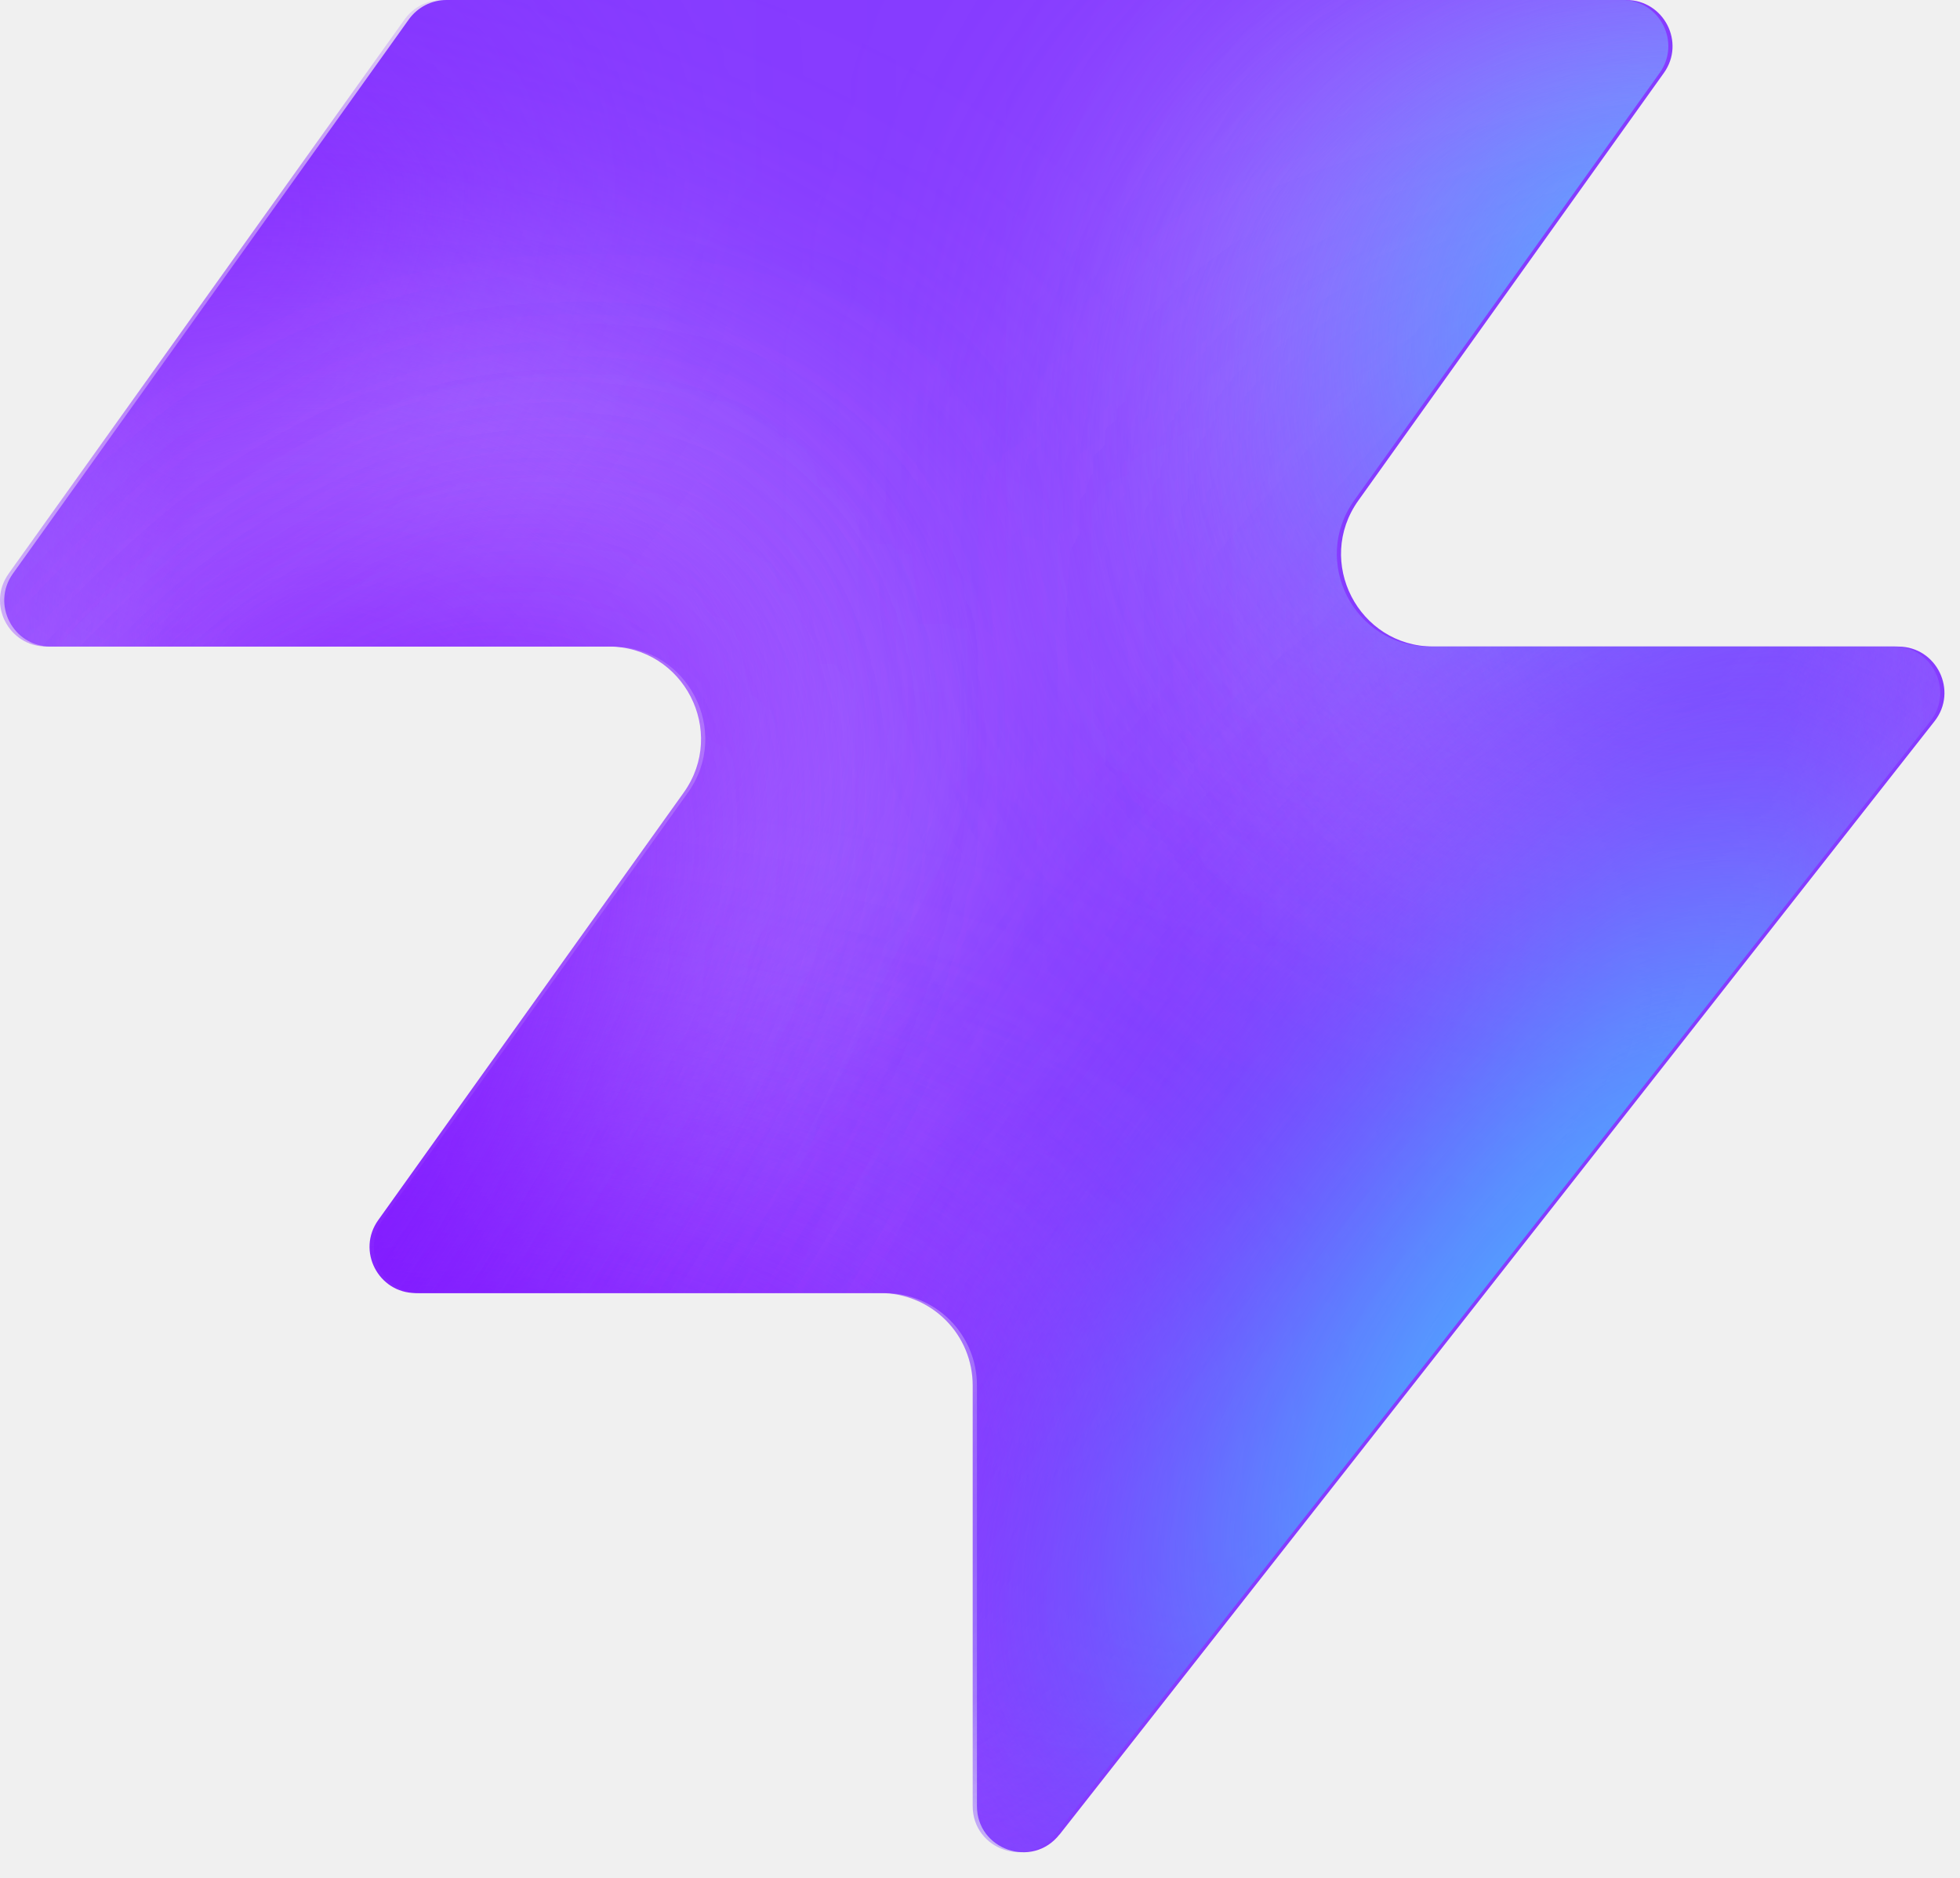
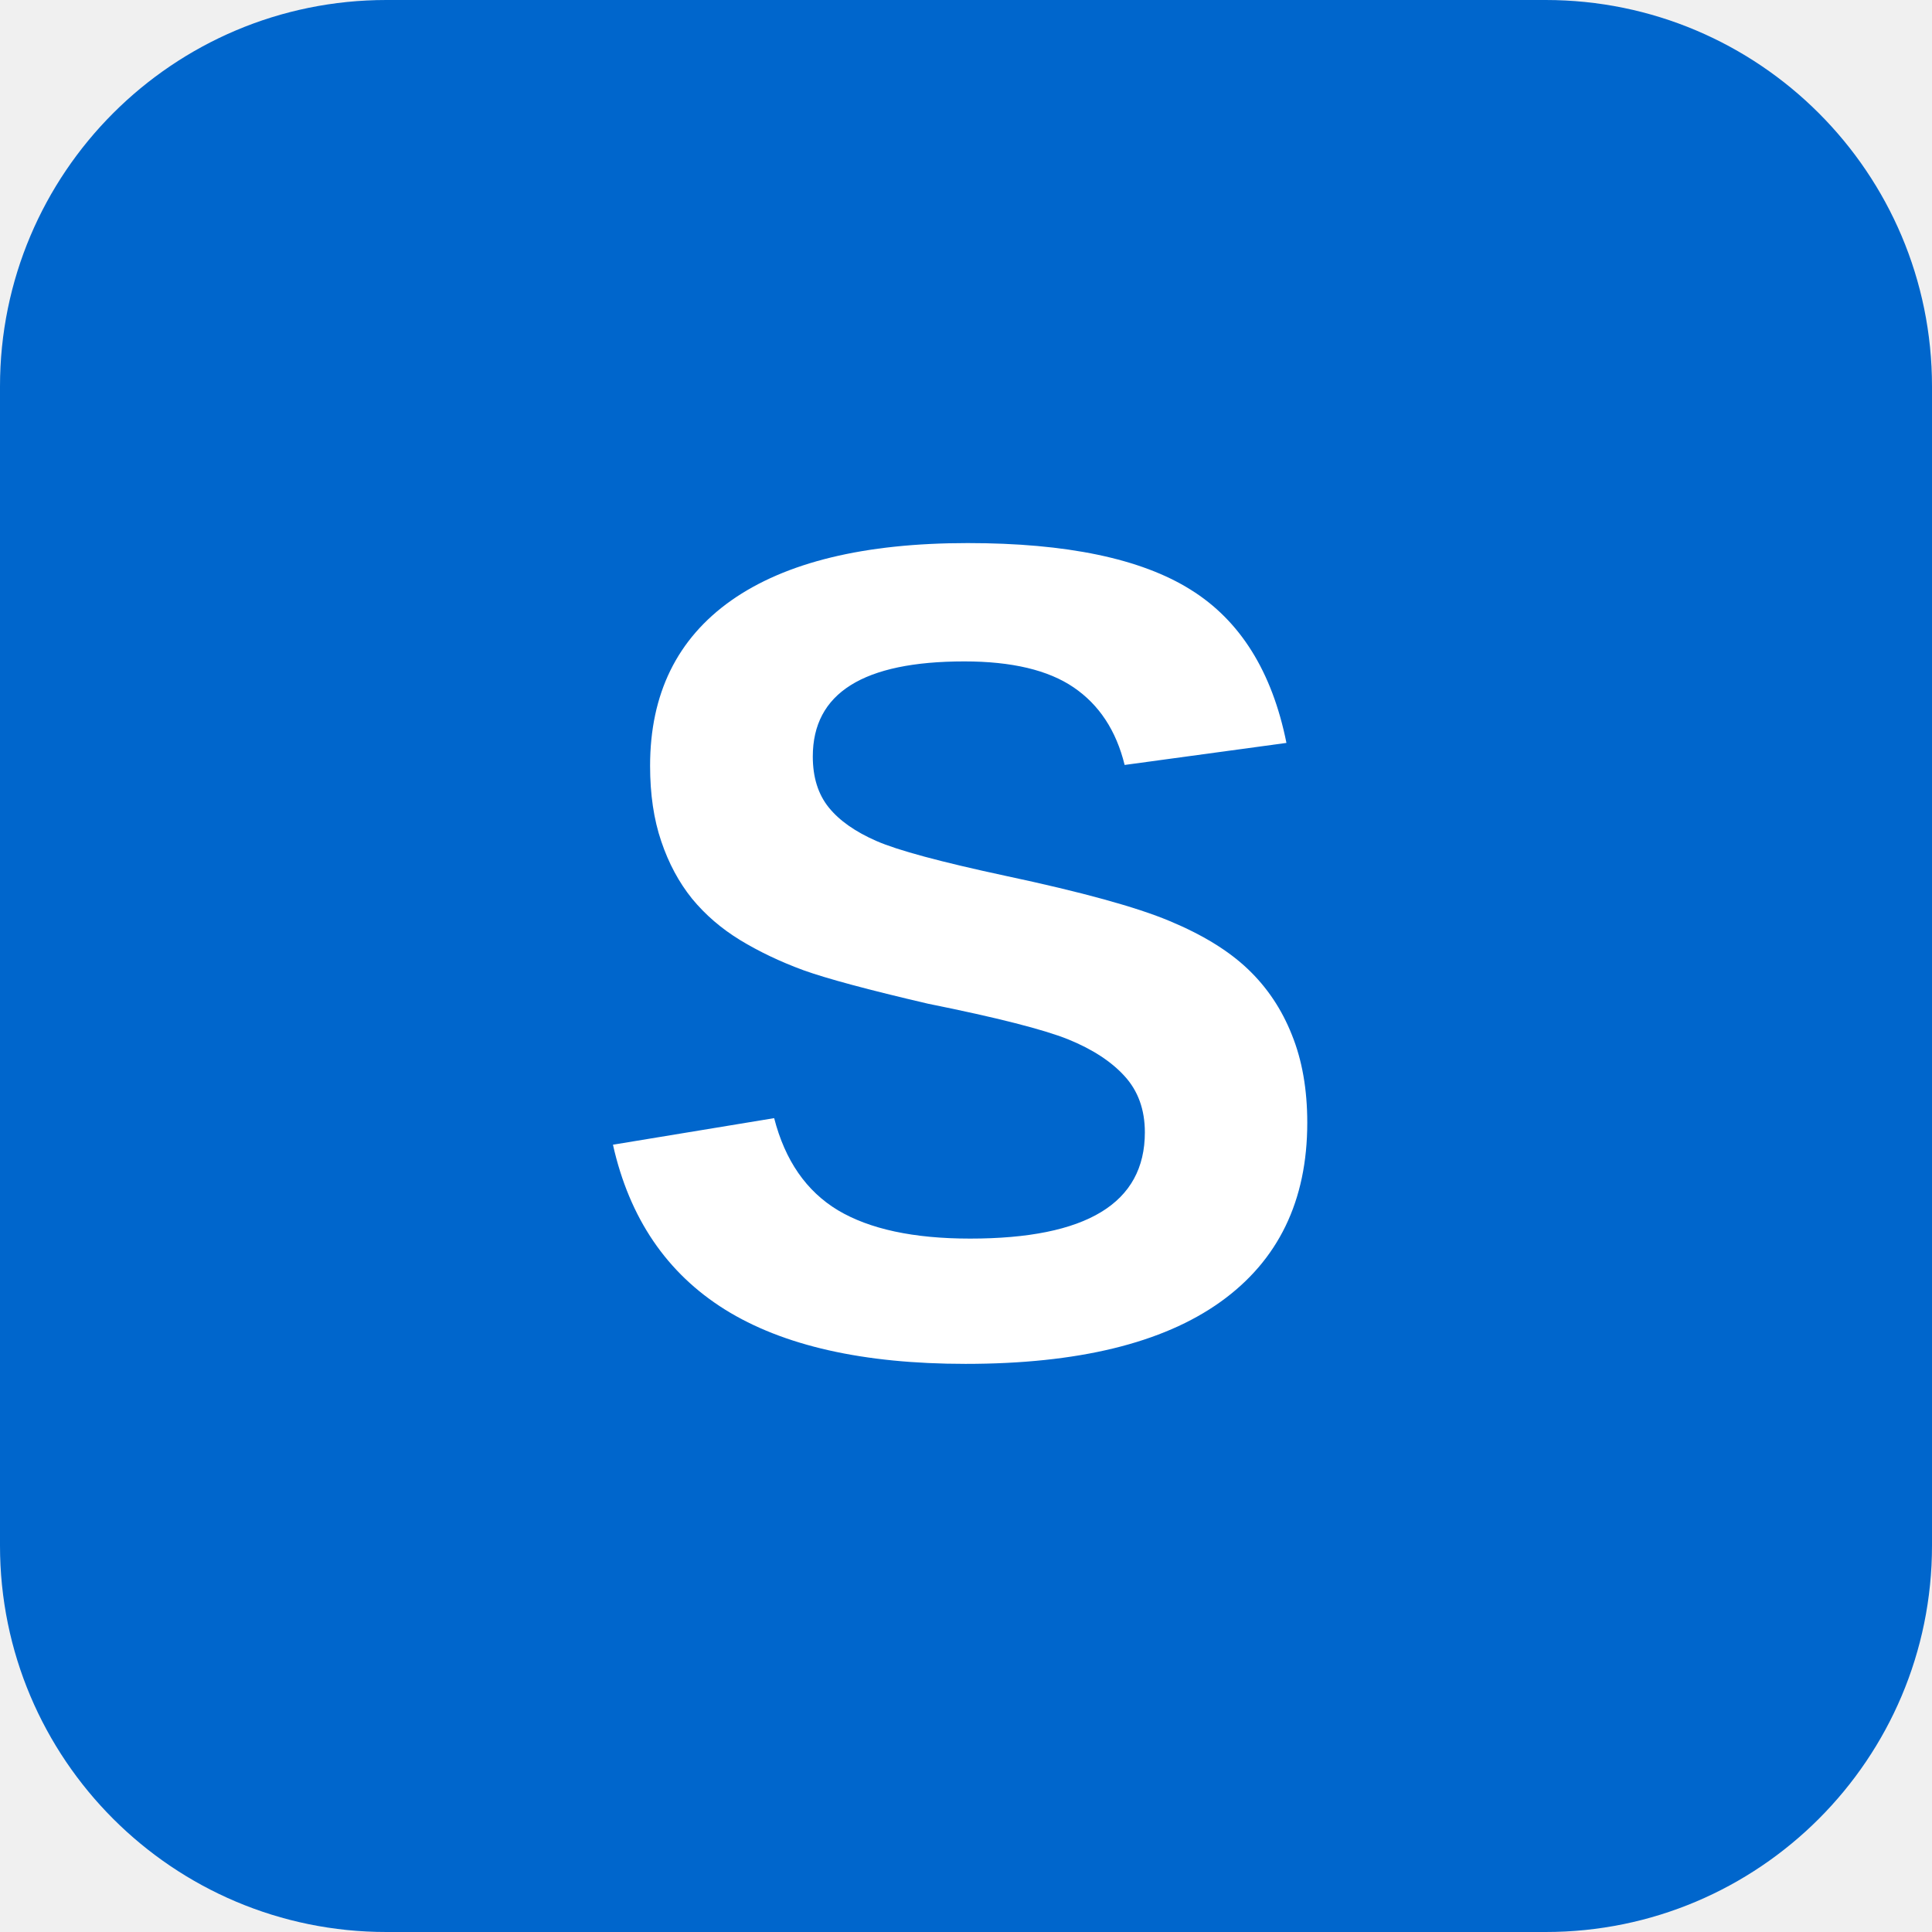
- <svg xmlns="http://www.w3.org/2000/svg" width="48" height="46" fill="none" viewBox="0 0 48 46">
-   <path fill="#863bff" d="M25.946 44.938c-.664.845-2.021.375-2.021-.698V33.937a2.26 2.26 0 0 0-2.262-2.262H10.287c-.92 0-1.456-1.04-.92-1.788l7.48-10.471c1.07-1.497 0-3.578-1.842-3.578H1.237c-.92 0-1.456-1.04-.92-1.788L10.013.474c.214-.297.556-.474.92-.474h28.894c.92 0 1.456 1.04.92 1.788l-7.48 10.471c-1.07 1.498 0 3.579 1.842 3.579h11.377c.943 0 1.473 1.088.89 1.83L25.947 44.94z" style="fill:#863bff;fill:color(display-p3 .525 .23 1);fill-opacity:1" />
-   <mask id="a" width="48" height="46" x="0" y="0" maskUnits="userSpaceOnUse" style="mask-type:alpha">
-     <path fill="#000" d="M25.842 44.938c-.664.844-2.021.375-2.021-.698V33.937a2.26 2.26 0 0 0-2.262-2.262H10.183c-.92 0-1.456-1.04-.92-1.788l7.48-10.471c1.07-1.498 0-3.579-1.842-3.579H1.133c-.92 0-1.456-1.04-.92-1.787L9.91.473c.214-.297.556-.474.92-.474h28.894c.92 0 1.456 1.04.92 1.788l-7.48 10.471c-1.07 1.498 0 3.578 1.842 3.578h11.377c.943 0 1.473 1.088.89 1.832L25.843 44.94z" style="fill:#000;fill-opacity:1" />
-   </mask>
-   <g mask="url(#a)">
-     <g filter="url(#b)">
-       <ellipse cx="5.508" cy="14.704" fill="#ede6ff" rx="5.508" ry="14.704" style="fill:#ede6ff;fill:color(display-p3 .927 .903 1);fill-opacity:1" transform="matrix(.00324 1 1 -.00324 -4.47 31.516)" />
-     </g>
-     <g filter="url(#c)">
-       <ellipse cx="10.399" cy="29.851" fill="#ede6ff" rx="10.399" ry="29.851" style="fill:#ede6ff;fill:color(display-p3 .927 .903 1);fill-opacity:1" transform="matrix(.00324 1 1 -.00324 -39.328 7.883)" />
-     </g>
-     <g filter="url(#d)">
-       <ellipse cx="5.508" cy="30.487" fill="#7e14ff" rx="5.508" ry="30.487" style="fill:#7e14ff;fill:color(display-p3 .492 .077 1);fill-opacity:1" transform="rotate(89.814 -25.913 -14.639)scale(1 -1)" />
-     </g>
-     <g filter="url(#e)">
-       <ellipse cx="5.508" cy="30.599" fill="#7e14ff" rx="5.508" ry="30.599" style="fill:#7e14ff;fill:color(display-p3 .492 .077 1);fill-opacity:1" transform="rotate(89.814 -32.644 -3.334)scale(1 -1)" />
-     </g>
-     <g filter="url(#f)">
-       <ellipse cx="5.508" cy="30.599" fill="#7e14ff" rx="5.508" ry="30.599" style="fill:#7e14ff;fill:color(display-p3 .492 .077 1);fill-opacity:1" transform="matrix(.00324 1 1 -.00324 -34.34 30.47)" />
-     </g>
-     <g filter="url(#g)">
-       <ellipse cx="14.072" cy="22.078" fill="#ede6ff" rx="14.072" ry="22.078" style="fill:#ede6ff;fill:color(display-p3 .927 .903 1);fill-opacity:1" transform="rotate(93.35 24.506 48.493)scale(-1 1)" />
-     </g>
-     <g filter="url(#h)">
-       <ellipse cx="3.47" cy="21.501" fill="#7e14ff" rx="3.47" ry="21.501" style="fill:#7e14ff;fill:color(display-p3 .492 .077 1);fill-opacity:1" transform="rotate(89.009 28.708 47.59)scale(-1 1)" />
-     </g>
-     <g filter="url(#i)">
-       <ellipse cx="3.47" cy="21.501" fill="#7e14ff" rx="3.47" ry="21.501" style="fill:#7e14ff;fill:color(display-p3 .492 .077 1);fill-opacity:1" transform="rotate(89.009 28.708 47.59)scale(-1 1)" />
-     </g>
-     <g filter="url(#j)">
-       <ellipse cx=".387" cy="8.972" fill="#7e14ff" rx="4.407" ry="29.108" style="fill:#7e14ff;fill:color(display-p3 .492 .077 1);fill-opacity:1" transform="rotate(39.51 .387 8.972)" />
-     </g>
-     <g filter="url(#k)">
-       <ellipse cx="47.523" cy="-6.092" fill="#7e14ff" rx="4.407" ry="29.108" style="fill:#7e14ff;fill:color(display-p3 .492 .077 1);fill-opacity:1" transform="rotate(37.892 47.523 -6.092)" />
-     </g>
-     <g filter="url(#l)">
-       <ellipse cx="41.412" cy="6.333" fill="#47bfff" rx="5.971" ry="9.665" style="fill:#47bfff;fill:color(display-p3 .28 .748 1);fill-opacity:1" transform="rotate(37.892 41.412 6.333)" />
-     </g>
-     <g filter="url(#m)">
-       <ellipse cx="-1.879" cy="38.332" fill="#7e14ff" rx="4.407" ry="29.108" style="fill:#7e14ff;fill:color(display-p3 .492 .077 1);fill-opacity:1" transform="rotate(37.892 -1.88 38.332)" />
-     </g>
-     <g filter="url(#n)">
-       <ellipse cx="-1.879" cy="38.332" fill="#7e14ff" rx="4.407" ry="29.108" style="fill:#7e14ff;fill:color(display-p3 .492 .077 1);fill-opacity:1" transform="rotate(37.892 -1.88 38.332)" />
-     </g>
-     <g filter="url(#o)">
-       <ellipse cx="35.651" cy="29.907" fill="#7e14ff" rx="4.407" ry="29.108" style="fill:#7e14ff;fill:color(display-p3 .492 .077 1);fill-opacity:1" transform="rotate(37.892 35.651 29.907)" />
-     </g>
-     <g filter="url(#p)">
-       <ellipse cx="38.418" cy="32.4" fill="#47bfff" rx="5.971" ry="15.297" style="fill:#47bfff;fill:color(display-p3 .28 .748 1);fill-opacity:1" transform="rotate(37.892 38.418 32.4)" />
-     </g>
-   </g>
-   <defs>
-     <filter id="b" width="60.045" height="41.654" x="-19.77" y="16.149" color-interpolation-filters="sRGB" filterUnits="userSpaceOnUse">
-       <feFlood flood-opacity="0" result="BackgroundImageFix" />
-       <feBlend in="SourceGraphic" in2="BackgroundImageFix" result="shape" />
-       <feGaussianBlur result="effect1_foregroundBlur_2002_17158" stdDeviation="7.659" />
-     </filter>
-     <filter id="c" width="90.34" height="51.437" x="-54.613" y="-7.533" color-interpolation-filters="sRGB" filterUnits="userSpaceOnUse">
-       <feFlood flood-opacity="0" result="BackgroundImageFix" />
-       <feBlend in="SourceGraphic" in2="BackgroundImageFix" result="shape" />
-       <feGaussianBlur result="effect1_foregroundBlur_2002_17158" stdDeviation="7.659" />
-     </filter>
-     <filter id="d" width="79.355" height="29.4" x="-49.64" y="2.03" color-interpolation-filters="sRGB" filterUnits="userSpaceOnUse">
-       <feFlood flood-opacity="0" result="BackgroundImageFix" />
-       <feBlend in="SourceGraphic" in2="BackgroundImageFix" result="shape" />
-       <feGaussianBlur result="effect1_foregroundBlur_2002_17158" stdDeviation="4.596" />
-     </filter>
-     <filter id="e" width="79.579" height="29.4" x="-45.045" y="20.029" color-interpolation-filters="sRGB" filterUnits="userSpaceOnUse">
-       <feFlood flood-opacity="0" result="BackgroundImageFix" />
-       <feBlend in="SourceGraphic" in2="BackgroundImageFix" result="shape" />
-       <feGaussianBlur result="effect1_foregroundBlur_2002_17158" stdDeviation="4.596" />
-     </filter>
-     <filter id="f" width="79.579" height="29.4" x="-43.513" y="21.178" color-interpolation-filters="sRGB" filterUnits="userSpaceOnUse">
-       <feFlood flood-opacity="0" result="BackgroundImageFix" />
-       <feBlend in="SourceGraphic" in2="BackgroundImageFix" result="shape" />
-       <feGaussianBlur result="effect1_foregroundBlur_2002_17158" stdDeviation="4.596" />
-     </filter>
-     <filter id="g" width="74.749" height="58.852" x="15.756" y="-17.901" color-interpolation-filters="sRGB" filterUnits="userSpaceOnUse">
-       <feFlood flood-opacity="0" result="BackgroundImageFix" />
-       <feBlend in="SourceGraphic" in2="BackgroundImageFix" result="shape" />
-       <feGaussianBlur result="effect1_foregroundBlur_2002_17158" stdDeviation="7.659" />
-     </filter>
-     <filter id="h" width="61.377" height="25.362" x="23.548" y="2.284" color-interpolation-filters="sRGB" filterUnits="userSpaceOnUse">
-       <feFlood flood-opacity="0" result="BackgroundImageFix" />
-       <feBlend in="SourceGraphic" in2="BackgroundImageFix" result="shape" />
-       <feGaussianBlur result="effect1_foregroundBlur_2002_17158" stdDeviation="4.596" />
-     </filter>
-     <filter id="i" width="61.377" height="25.362" x="23.548" y="2.284" color-interpolation-filters="sRGB" filterUnits="userSpaceOnUse">
-       <feFlood flood-opacity="0" result="BackgroundImageFix" />
-       <feBlend in="SourceGraphic" in2="BackgroundImageFix" result="shape" />
-       <feGaussianBlur result="effect1_foregroundBlur_2002_17158" stdDeviation="4.596" />
-     </filter>
-     <filter id="j" width="56.045" height="63.649" x="-27.636" y="-22.853" color-interpolation-filters="sRGB" filterUnits="userSpaceOnUse">
-       <feFlood flood-opacity="0" result="BackgroundImageFix" />
-       <feBlend in="SourceGraphic" in2="BackgroundImageFix" result="shape" />
-       <feGaussianBlur result="effect1_foregroundBlur_2002_17158" stdDeviation="4.596" />
-     </filter>
-     <filter id="k" width="54.814" height="64.646" x="20.116" y="-38.415" color-interpolation-filters="sRGB" filterUnits="userSpaceOnUse">
-       <feFlood flood-opacity="0" result="BackgroundImageFix" />
-       <feBlend in="SourceGraphic" in2="BackgroundImageFix" result="shape" />
-       <feGaussianBlur result="effect1_foregroundBlur_2002_17158" stdDeviation="4.596" />
-     </filter>
-     <filter id="l" width="33.541" height="35.313" x="24.641" y="-11.323" color-interpolation-filters="sRGB" filterUnits="userSpaceOnUse">
-       <feFlood flood-opacity="0" result="BackgroundImageFix" />
-       <feBlend in="SourceGraphic" in2="BackgroundImageFix" result="shape" />
-       <feGaussianBlur result="effect1_foregroundBlur_2002_17158" stdDeviation="4.596" />
-     </filter>
-     <filter id="m" width="54.814" height="64.646" x="-29.286" y="6.009" color-interpolation-filters="sRGB" filterUnits="userSpaceOnUse">
-       <feFlood flood-opacity="0" result="BackgroundImageFix" />
-       <feBlend in="SourceGraphic" in2="BackgroundImageFix" result="shape" />
-       <feGaussianBlur result="effect1_foregroundBlur_2002_17158" stdDeviation="4.596" />
-     </filter>
-     <filter id="n" width="54.814" height="64.646" x="-29.286" y="6.009" color-interpolation-filters="sRGB" filterUnits="userSpaceOnUse">
-       <feFlood flood-opacity="0" result="BackgroundImageFix" />
-       <feBlend in="SourceGraphic" in2="BackgroundImageFix" result="shape" />
-       <feGaussianBlur result="effect1_foregroundBlur_2002_17158" stdDeviation="4.596" />
-     </filter>
-     <filter id="o" width="54.814" height="64.646" x="8.244" y="-2.416" color-interpolation-filters="sRGB" filterUnits="userSpaceOnUse">
-       <feFlood flood-opacity="0" result="BackgroundImageFix" />
-       <feBlend in="SourceGraphic" in2="BackgroundImageFix" result="shape" />
-       <feGaussianBlur result="effect1_foregroundBlur_2002_17158" stdDeviation="4.596" />
-     </filter>
-     <filter id="p" width="39.409" height="43.623" x="18.713" y="10.588" color-interpolation-filters="sRGB" filterUnits="userSpaceOnUse">
-       <feFlood flood-opacity="0" result="BackgroundImageFix" />
-       <feBlend in="SourceGraphic" in2="BackgroundImageFix" result="shape" />
-       <feGaussianBlur result="effect1_foregroundBlur_2002_17158" stdDeviation="4.596" />
-     </filter>
-   </defs>
+ <svg xmlns="http://www.w3.org/2000/svg" viewBox="0 0 100 100">
+   <rect width="100" height="100" rx="20" fill="#0066cc" />
+   <text x="50" y="70" font-family="Arial, sans-serif" font-size="60" font-weight="bold" fill="white" text-anchor="middle">S</text>
</svg>
